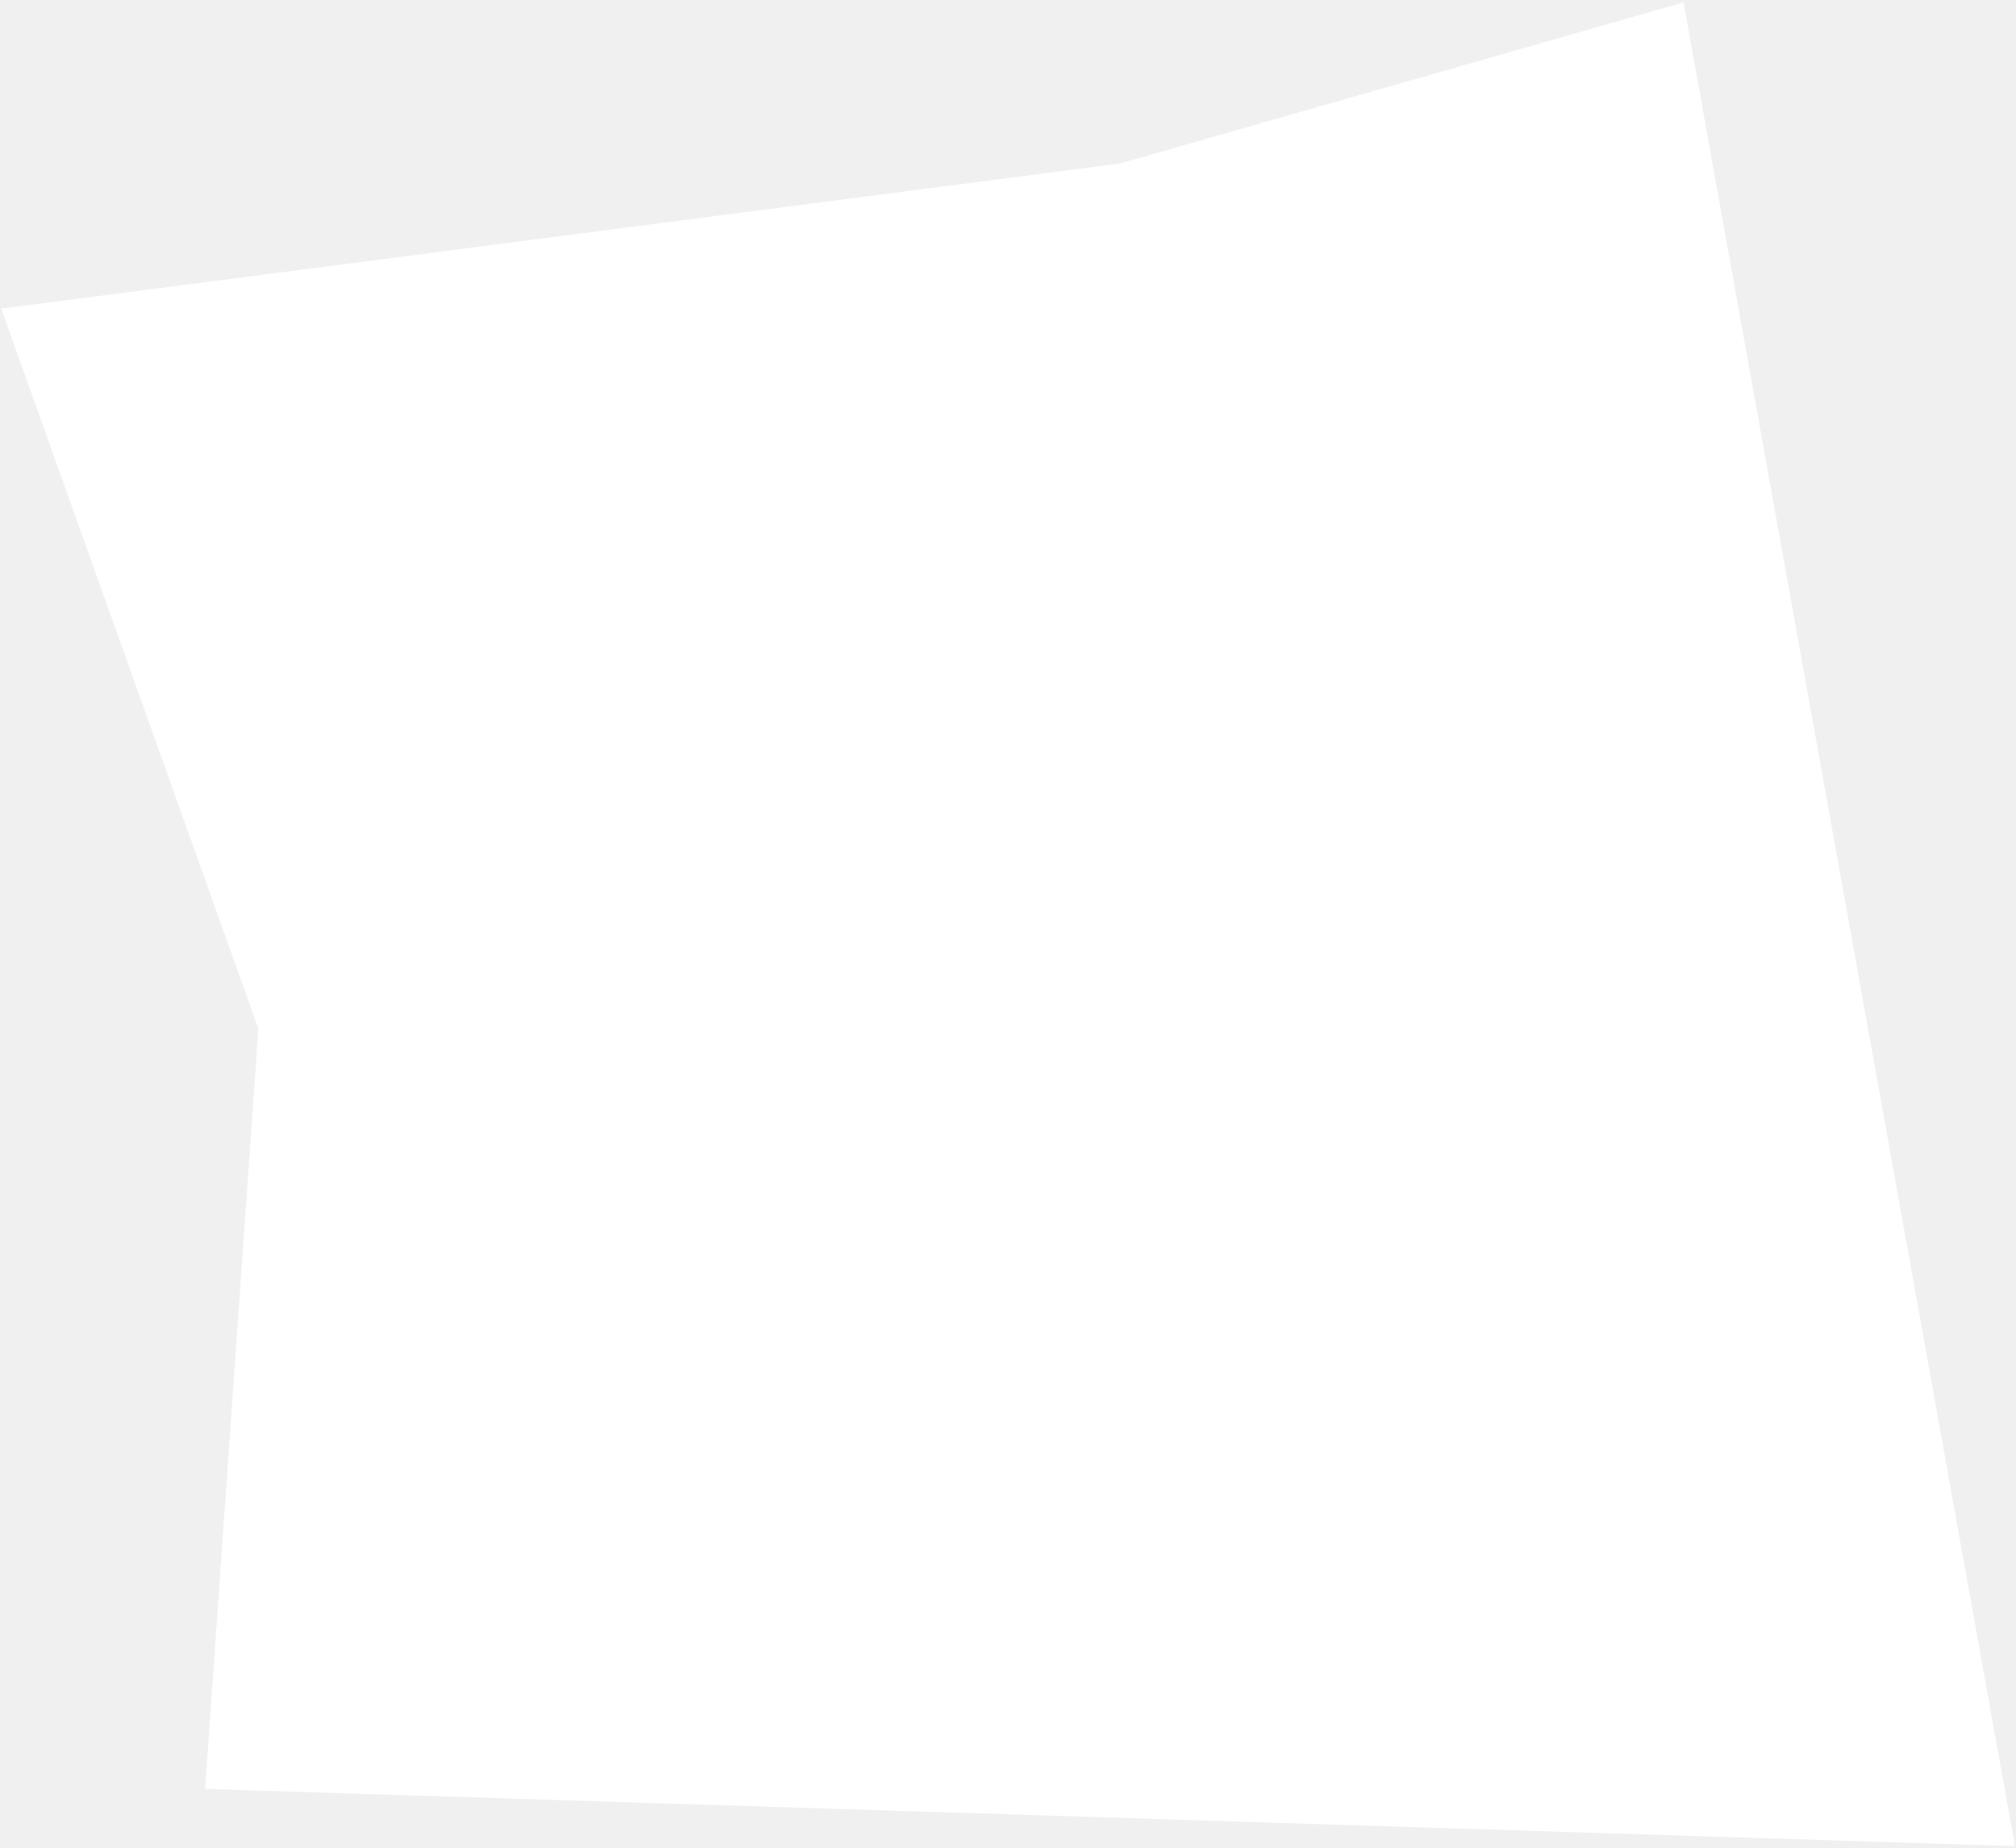
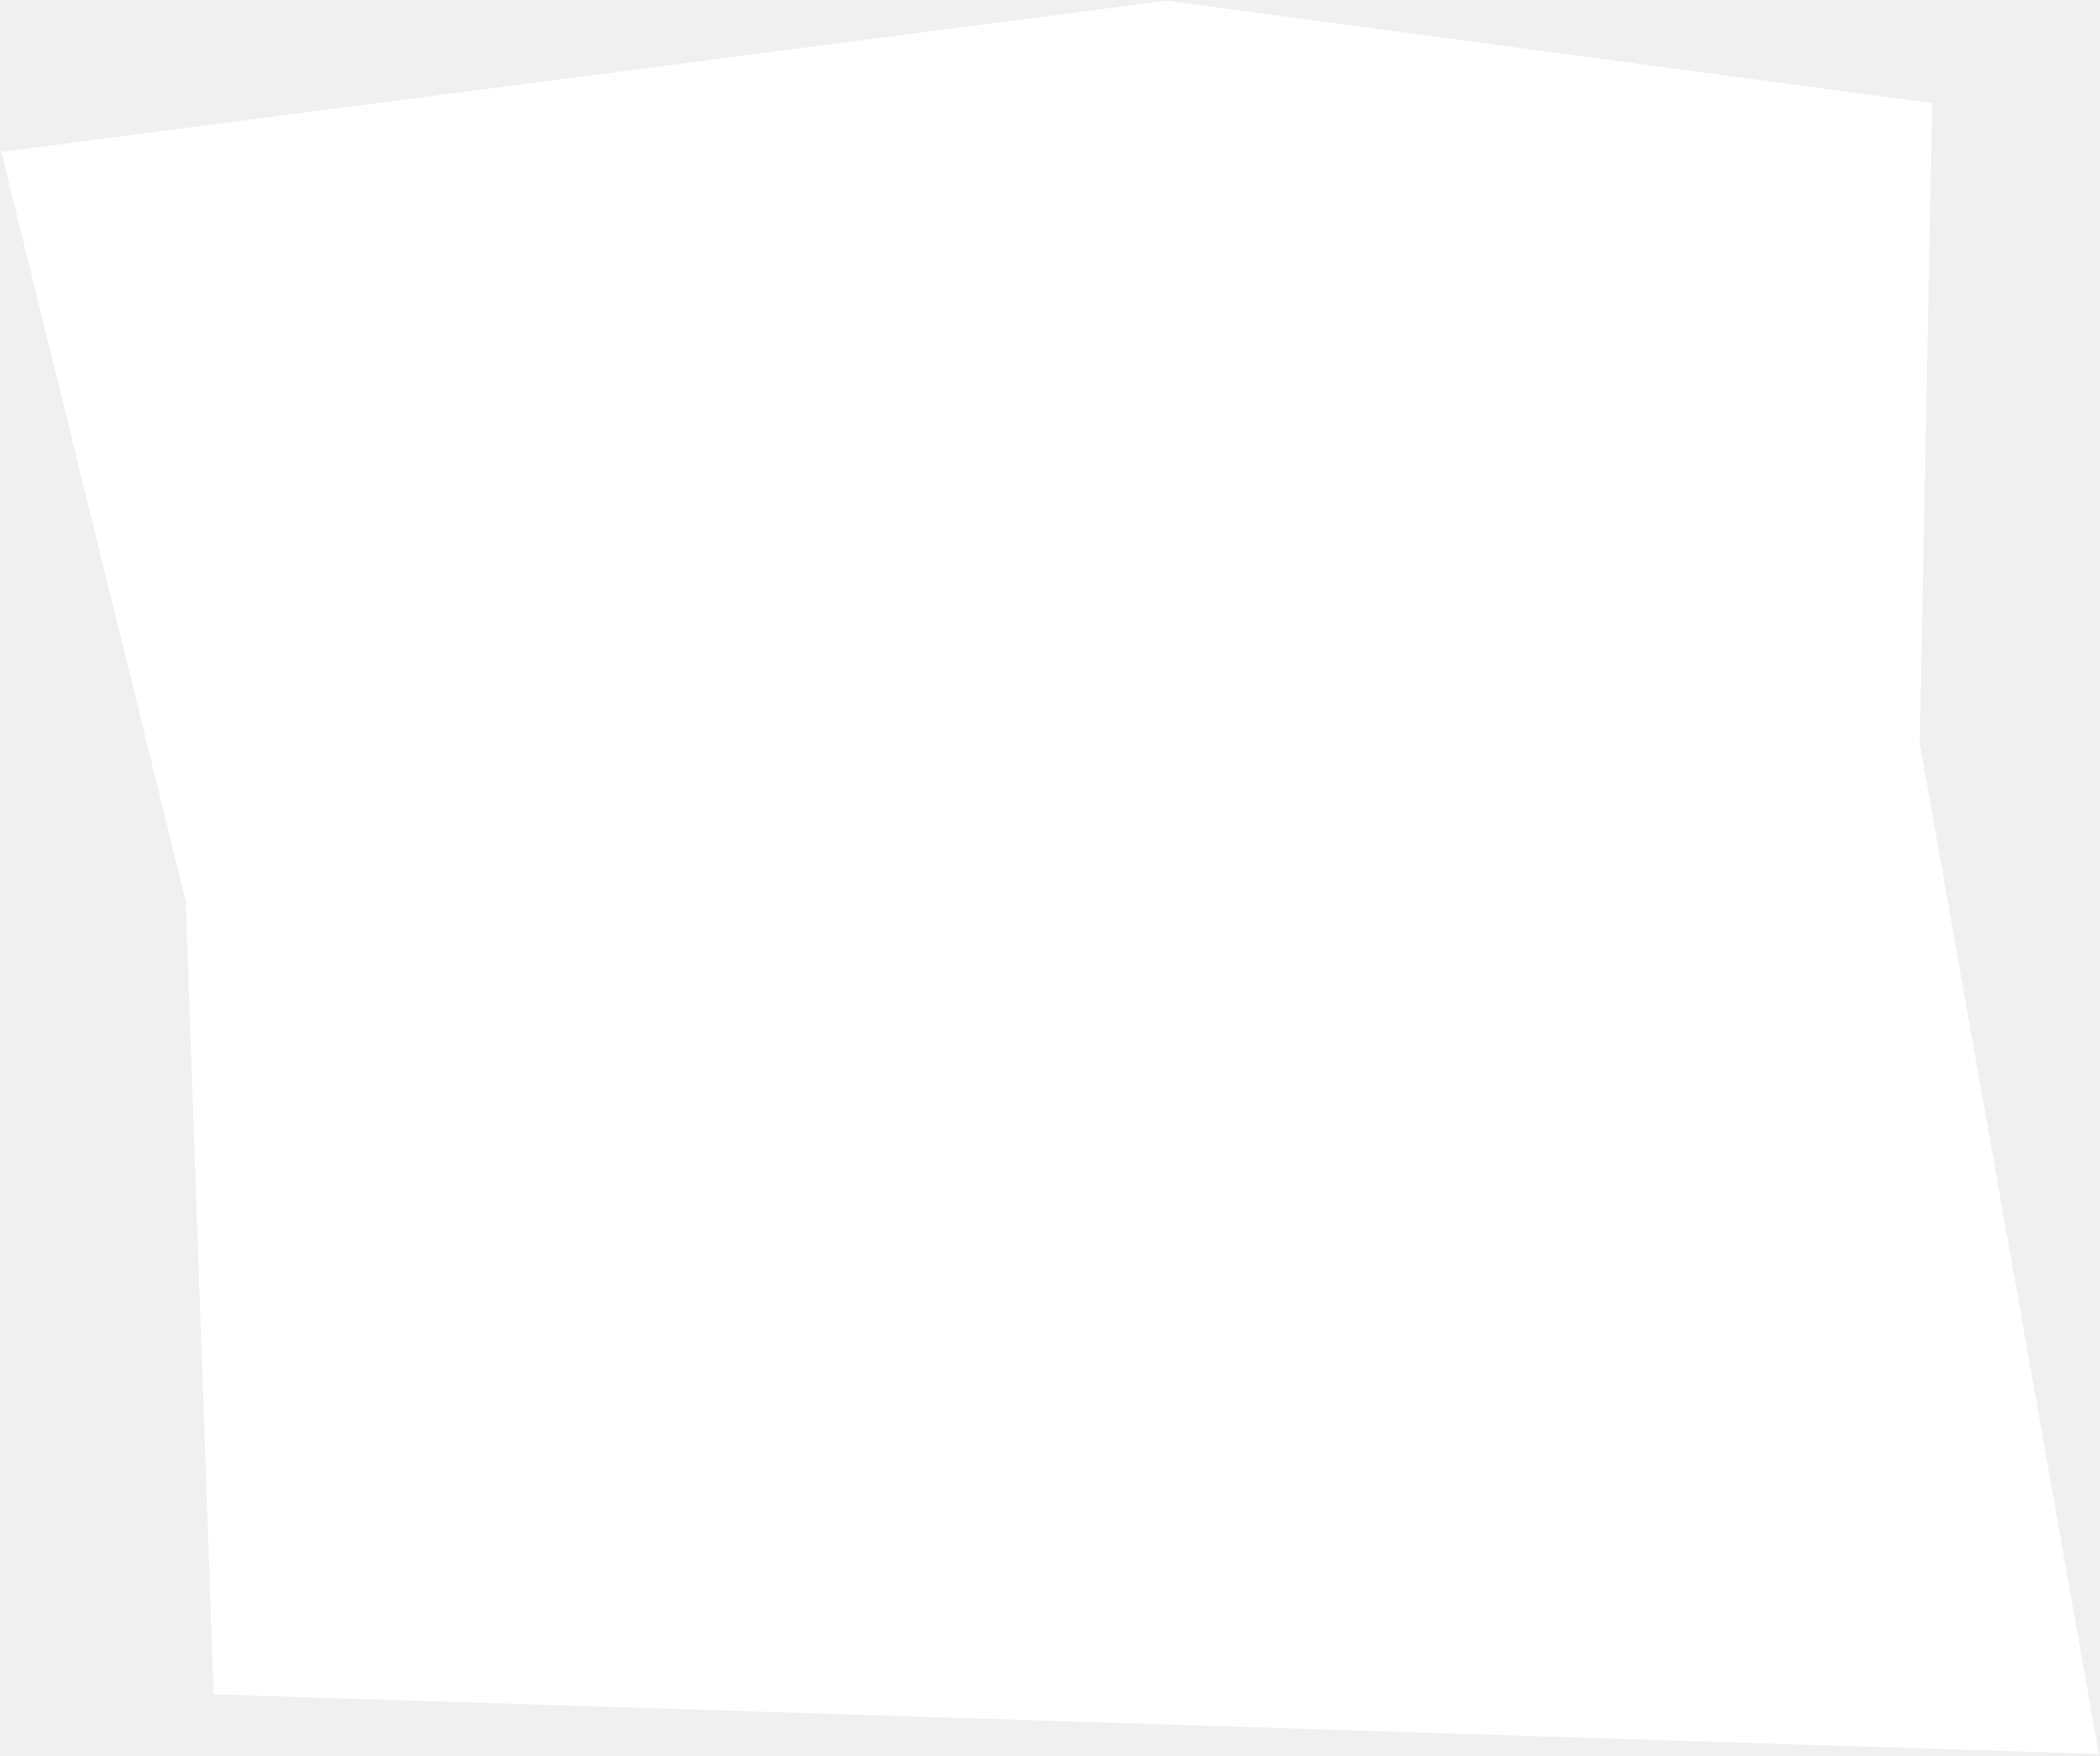
- <svg xmlns="http://www.w3.org/2000/svg" width="730px" height="669px" viewBox="0 0 730 669" version="1.1">
+ <svg xmlns="http://www.w3.org/2000/svg" width="730px" height="610px" viewBox="0 0 730 610" version="1.1">
  <defs />
  <g id="Page-1" stroke="none" stroke-width="1" fill="none" fill-rule="evenodd">
-     <g id="Desktop-HD" transform="translate(-315, -338)" fill="#FFFFFF">
-       <polygon id="Path-18" points="315.453 449.781 720.477 397.227 924.609 338.875 1044.617 1006.586 389.266 985.859 408.562 710.547" />
+     <g id="shape" fill-rule="nonzero" fill="#FFFFFF">
+       <polygon id="Path-18" points="0.453 52.781 405.477 0.227 671.674 35.844 667.342 258.352 729.617 609.586 74.266 588.859 64.559 313.108" />
    </g>
  </g>
</svg>
